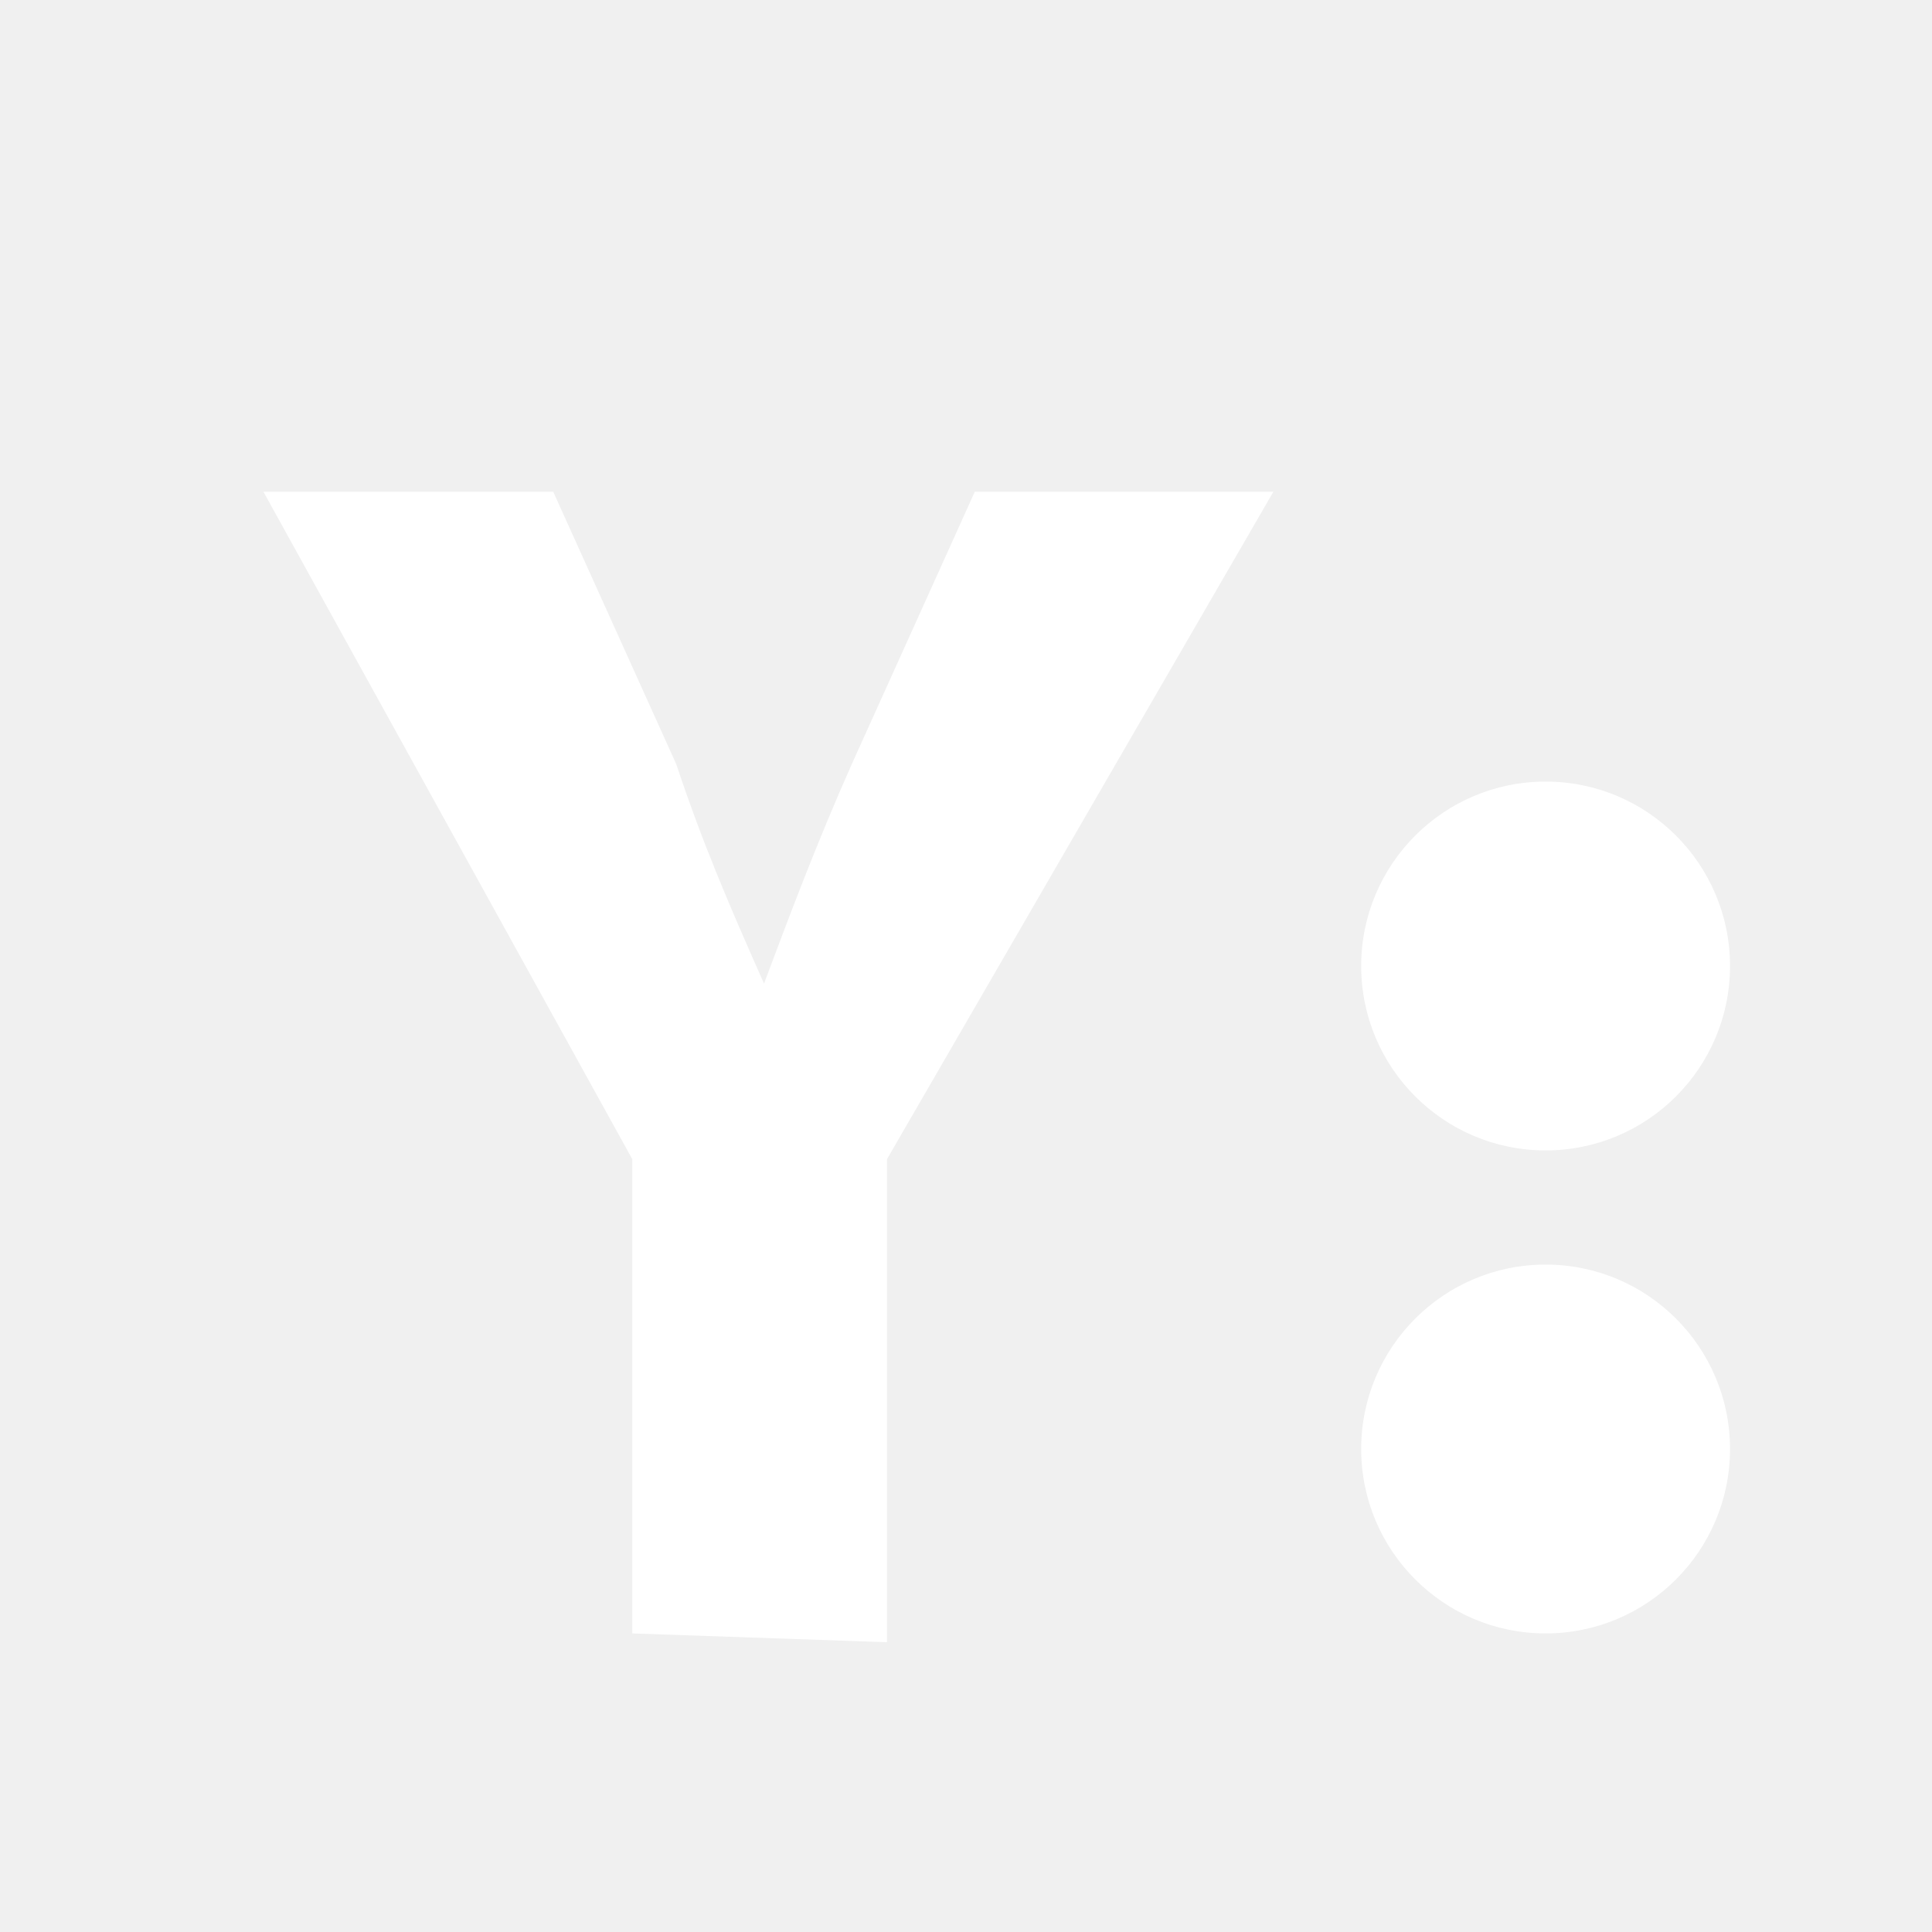
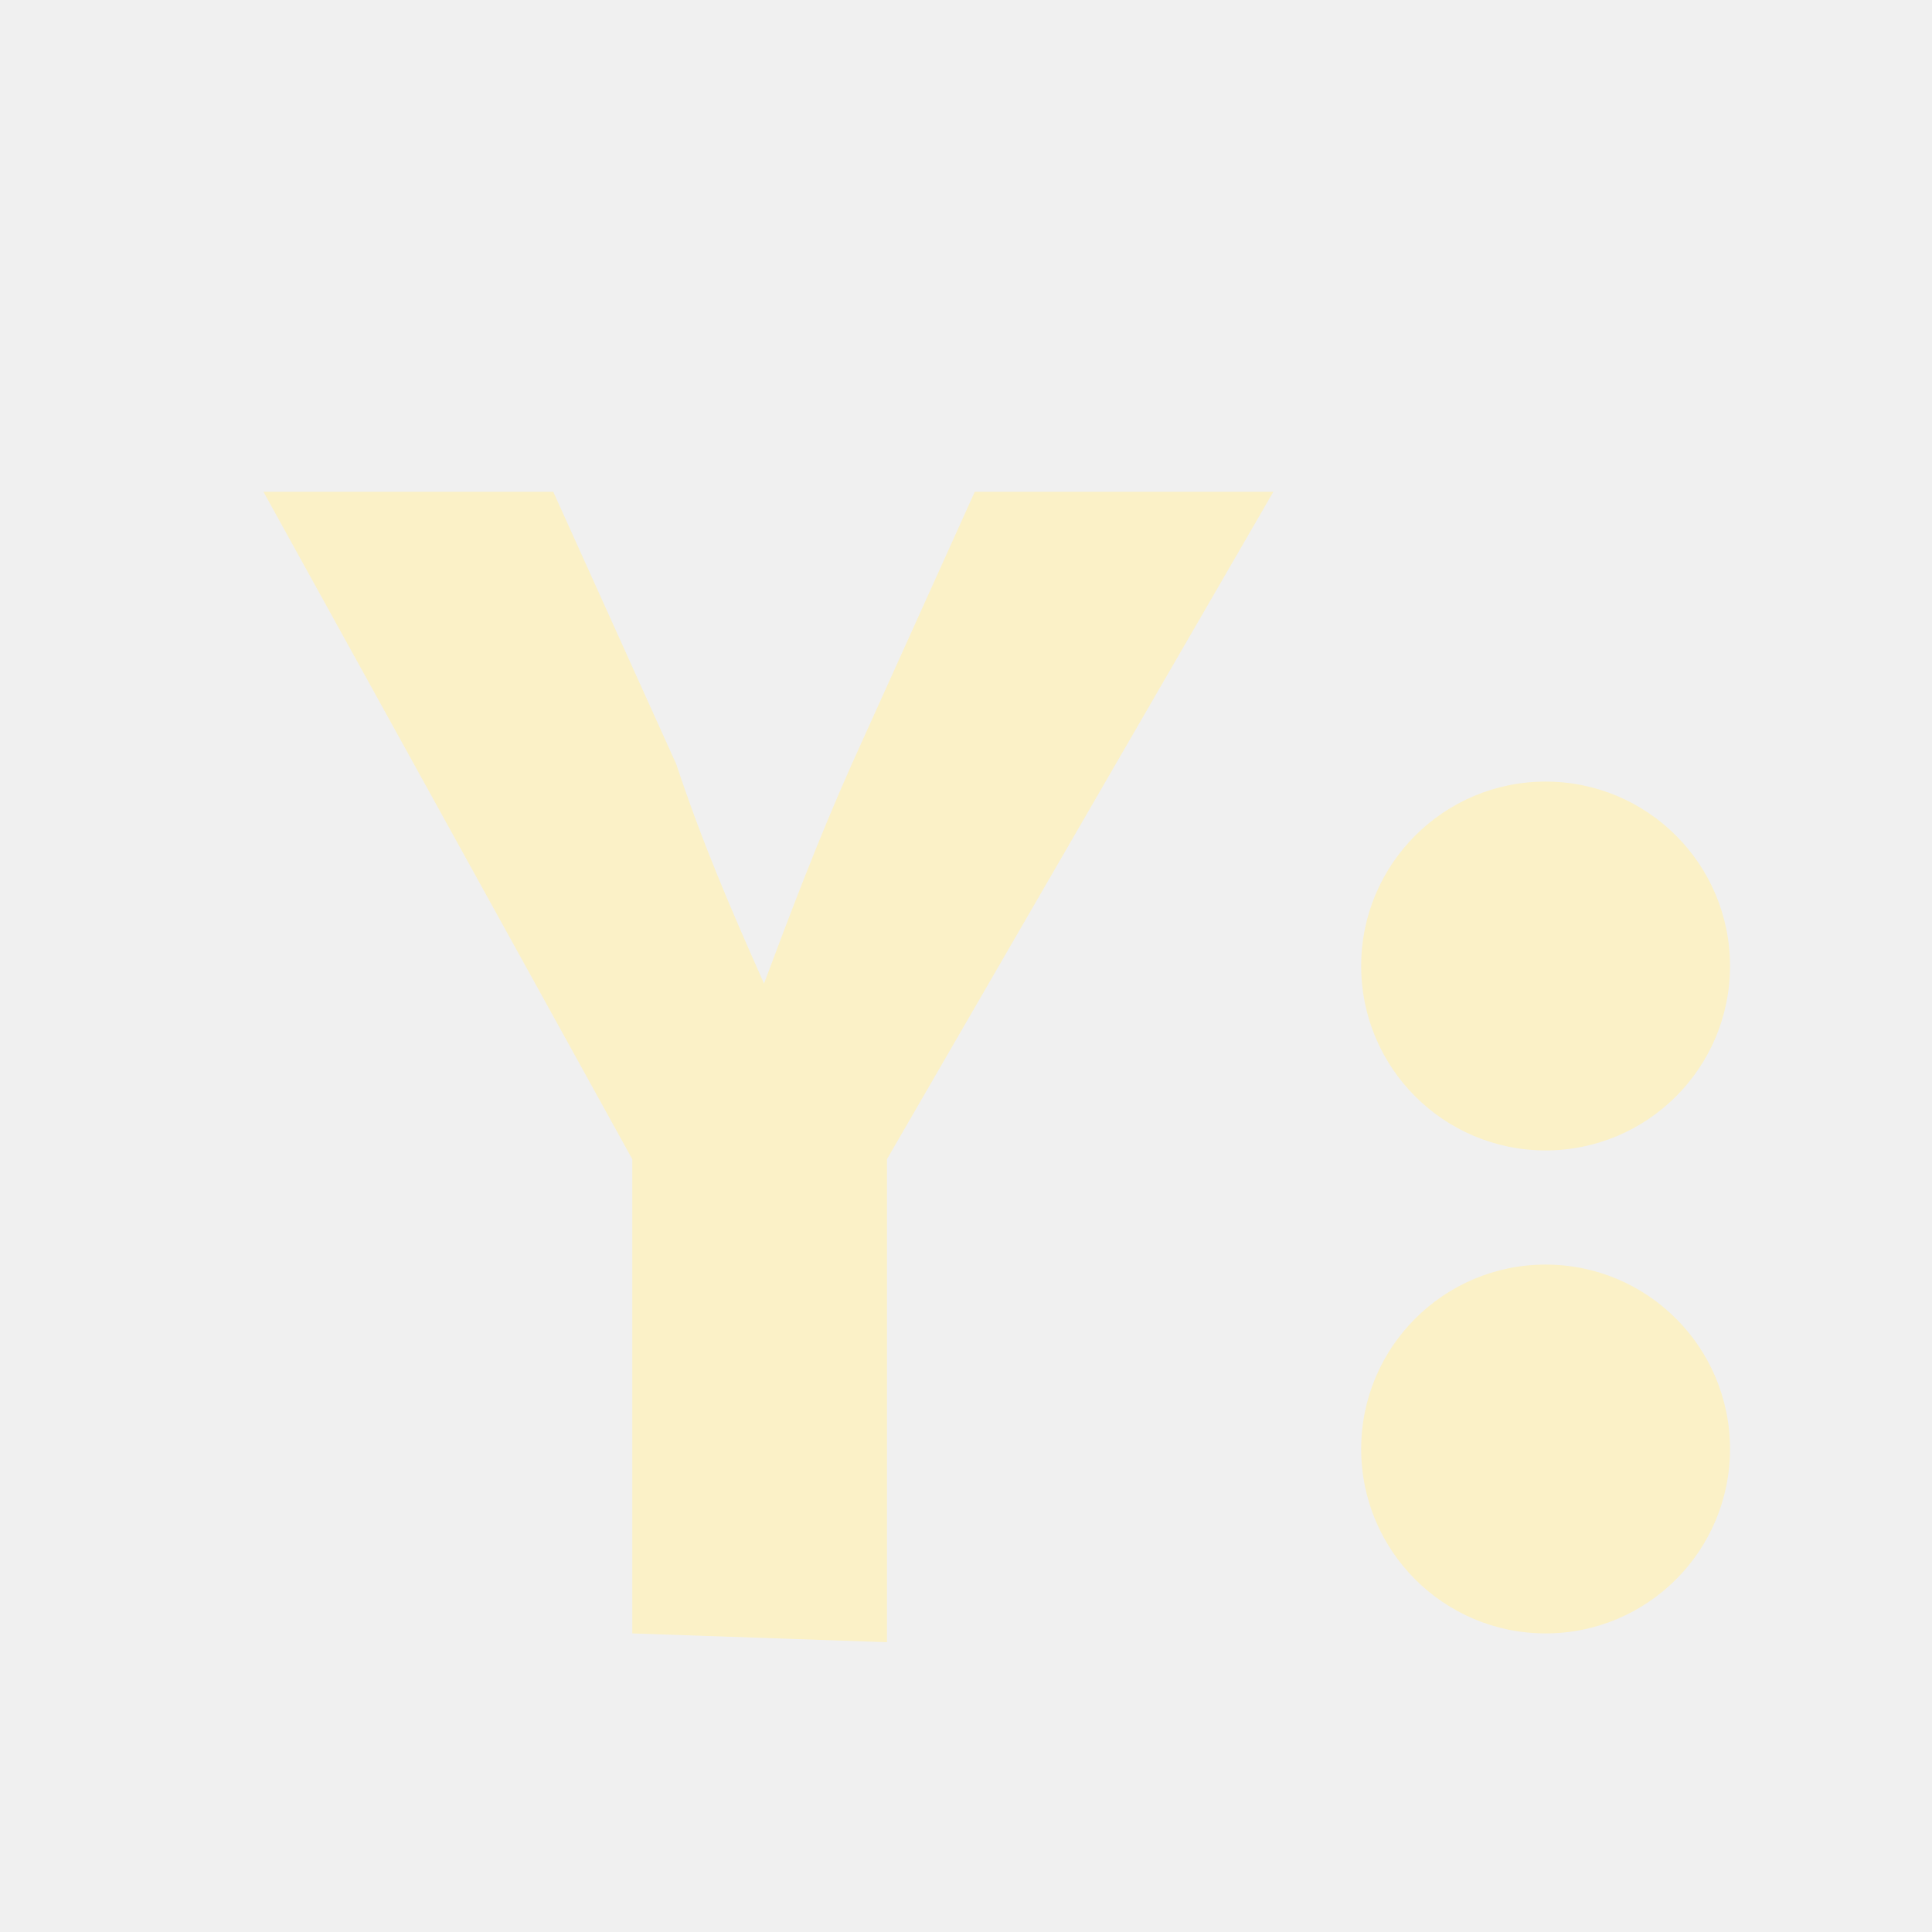
<svg xmlns="http://www.w3.org/2000/svg" version="1.1" id="Layer_1" x="0px" y="0px" viewBox="0 0 22 22" style="enable-background:new 0 0 22 22;" xml:space="preserve">
  <style type="text/css">
	.st0{display:none;}
	.st1{display:inline;fill:none;stroke:#9E9E9E;stroke-width:2.000000e-02;stroke-miterlimit:10;}
- 	.st2{fill:#FFFFFF;}
+ 	.st2{fill:#fbf1c7;}
</style>
  <g class="st0">
    <line class="st1" x1="11" y1="0" x2="11" y2="22" />
    <path class="st1" d="M21.5,11" />
    <path class="st1" d="M0.4,11" />
    <line class="st1" x1="0" y1="22" x2="22" y2="0" />
    <line class="st1" x1="11" y1="0" x2="22" y2="11" />
    <line class="st1" x1="0" y1="11" x2="11" y2="22" />
    <line class="st1" x1="22" y1="11" x2="11" y2="22" />
    <line class="st1" x1="11" y1="0" x2="0" y2="11" />
    <line class="st1" x1="14.3" y1="0" x2="14.3" y2="22" />
    <line class="st1" x1="7.7" y1="0" x2="7.7" y2="22" />
    <line class="st1" x1="3.3" y1="0" x2="3.3" y2="22" />
    <line class="st1" x1="18.7" y1="0" x2="18.7" y2="22" />
    <line class="st1" x1="22" y1="11" x2="0" y2="11" />
    <line class="st1" x1="22" y1="14.3" x2="0" y2="14.3" />
    <line class="st1" x1="22" y1="7.7" x2="0" y2="7.7" />
    <line class="st1" x1="22" y1="3.3" x2="0" y2="3.3" />
    <line class="st1" x1="22" y1="18.7" x2="0" y2="18.7" />
    <line class="st1" x1="2.2" y1="0" x2="2.2" y2="22" />
    <line class="st1" x1="19.8" y1="0" x2="19.8" y2="22" />
    <line class="st1" x1="0" y1="19.8" x2="22" y2="19.8" />
    <line class="st1" x1="0" y1="2.2" x2="22" y2="2.2" />
    <line class="st1" x1="17.6" y1="0" x2="17.6" y2="22" />
    <line class="st1" x1="11" y1="1.6" x2="20.3" y2="11" />
    <line class="st1" x1="1.6" y1="11" x2="11" y2="20.3" />
    <line class="st1" x1="20.3" y1="11" x2="11" y2="20.3" />
    <line class="st1" x1="11" y1="1.6" x2="1.6" y2="11" />
    <line class="st1" x1="0" y1="0" x2="22" y2="22" />
    <line class="st1" x1="6.6" y1="0" x2="6.6" y2="22" />
    <line class="st1" x1="15.4" y1="0" x2="15.4" y2="22" />
    <line class="st1" x1="0" y1="15.4" x2="22" y2="15.4" />
    <line class="st1" x1="0" y1="6.6" x2="22" y2="6.6" />
    <line class="st1" x1="20.9" y1="22" x2="0" y2="1.1" />
    <line class="st1" x1="1.1" y1="0" x2="22" y2="20.9" />
    <path class="st1" d="M22,22" />
    <path class="st1" d="M0,0" />
    <line class="st1" x1="20.9" y1="22" x2="0" y2="1.1" />
    <line class="st1" x1="1.1" y1="0" x2="22" y2="20.9" />
    <line class="st1" x1="0" y1="20.9" x2="20.9" y2="0" />
    <line class="st1" x1="22" y1="1.1" x2="1.1" y2="22" />
    <line class="st1" x1="4.4" y1="0" x2="4.4" y2="22" />
    <line class="st1" x1="22" y1="17.6" x2="0" y2="17.6" />
    <line class="st1" x1="22" y1="4.4" x2="0" y2="4.4" />
    <rect x="7.9" y="7.9" transform="matrix(0.7071 -0.7071 0.7071 0.7071 -4.5576 10.9998)" class="st1" width="6.2" height="6.2" />
    <line class="st1" x1="0" y1="16.5" x2="22" y2="16.5" />
    <line class="st1" x1="16.5" y1="22" x2="16.5" y2="0" />
    <line class="st1" x1="5.5" y1="22" x2="5.5" y2="0" />
    <line class="st1" x1="22" y1="5.5" x2="0" y2="5.5" />
    <line class="st1" x1="12.1" y1="0" x2="12.1" y2="22" />
    <line class="st1" x1="13.2" y1="0" x2="13.2" y2="22" />
    <line class="st1" x1="8.8" y1="22" x2="8.8" y2="0" />
    <line class="st1" x1="9.9" y1="22" x2="9.9" y2="0" />
    <line class="st1" x1="0" y1="7.7" x2="22" y2="7.7" />
    <line class="st1" x1="0" y1="14.3" x2="22" y2="14.3" />
    <line class="st1" x1="0" y1="9.9" x2="22" y2="9.9" />
    <line class="st1" x1="0" y1="8.8" x2="22" y2="8.8" />
    <line class="st1" x1="22" y1="13.2" x2="0" y2="13.2" />
    <line class="st1" x1="22" y1="12.1" x2="0" y2="12.1" />
    <line class="st1" x1="1.1" y1="0" x2="1.1" y2="22" />
    <line class="st1" x1="20.9" y1="0" x2="20.9" y2="22" />
    <line class="st1" x1="0" y1="1.1" x2="22" y2="1.1" />
    <line class="st1" x1="0" y1="20.9" x2="22" y2="20.9" />
  </g>
  <g>
    <path class="st2" d="M7.2,18.6v-5.4L3,5.6h3.3l1.4,3.1c0.3,0.9,0.6,1.6,1,2.5l0,0c0.3-0.8,0.6-1.6,1-2.5l1.4-3.1h3.4l-4.4,7.6v5.5   L7.2,18.6L7.2,18.6z" />
  </g>
  <circle class="st2" cx="17.6" cy="16.5" r="2.1" />
  <circle class="st2" cx="17.6" cy="11" r="2.1" />
</svg>
